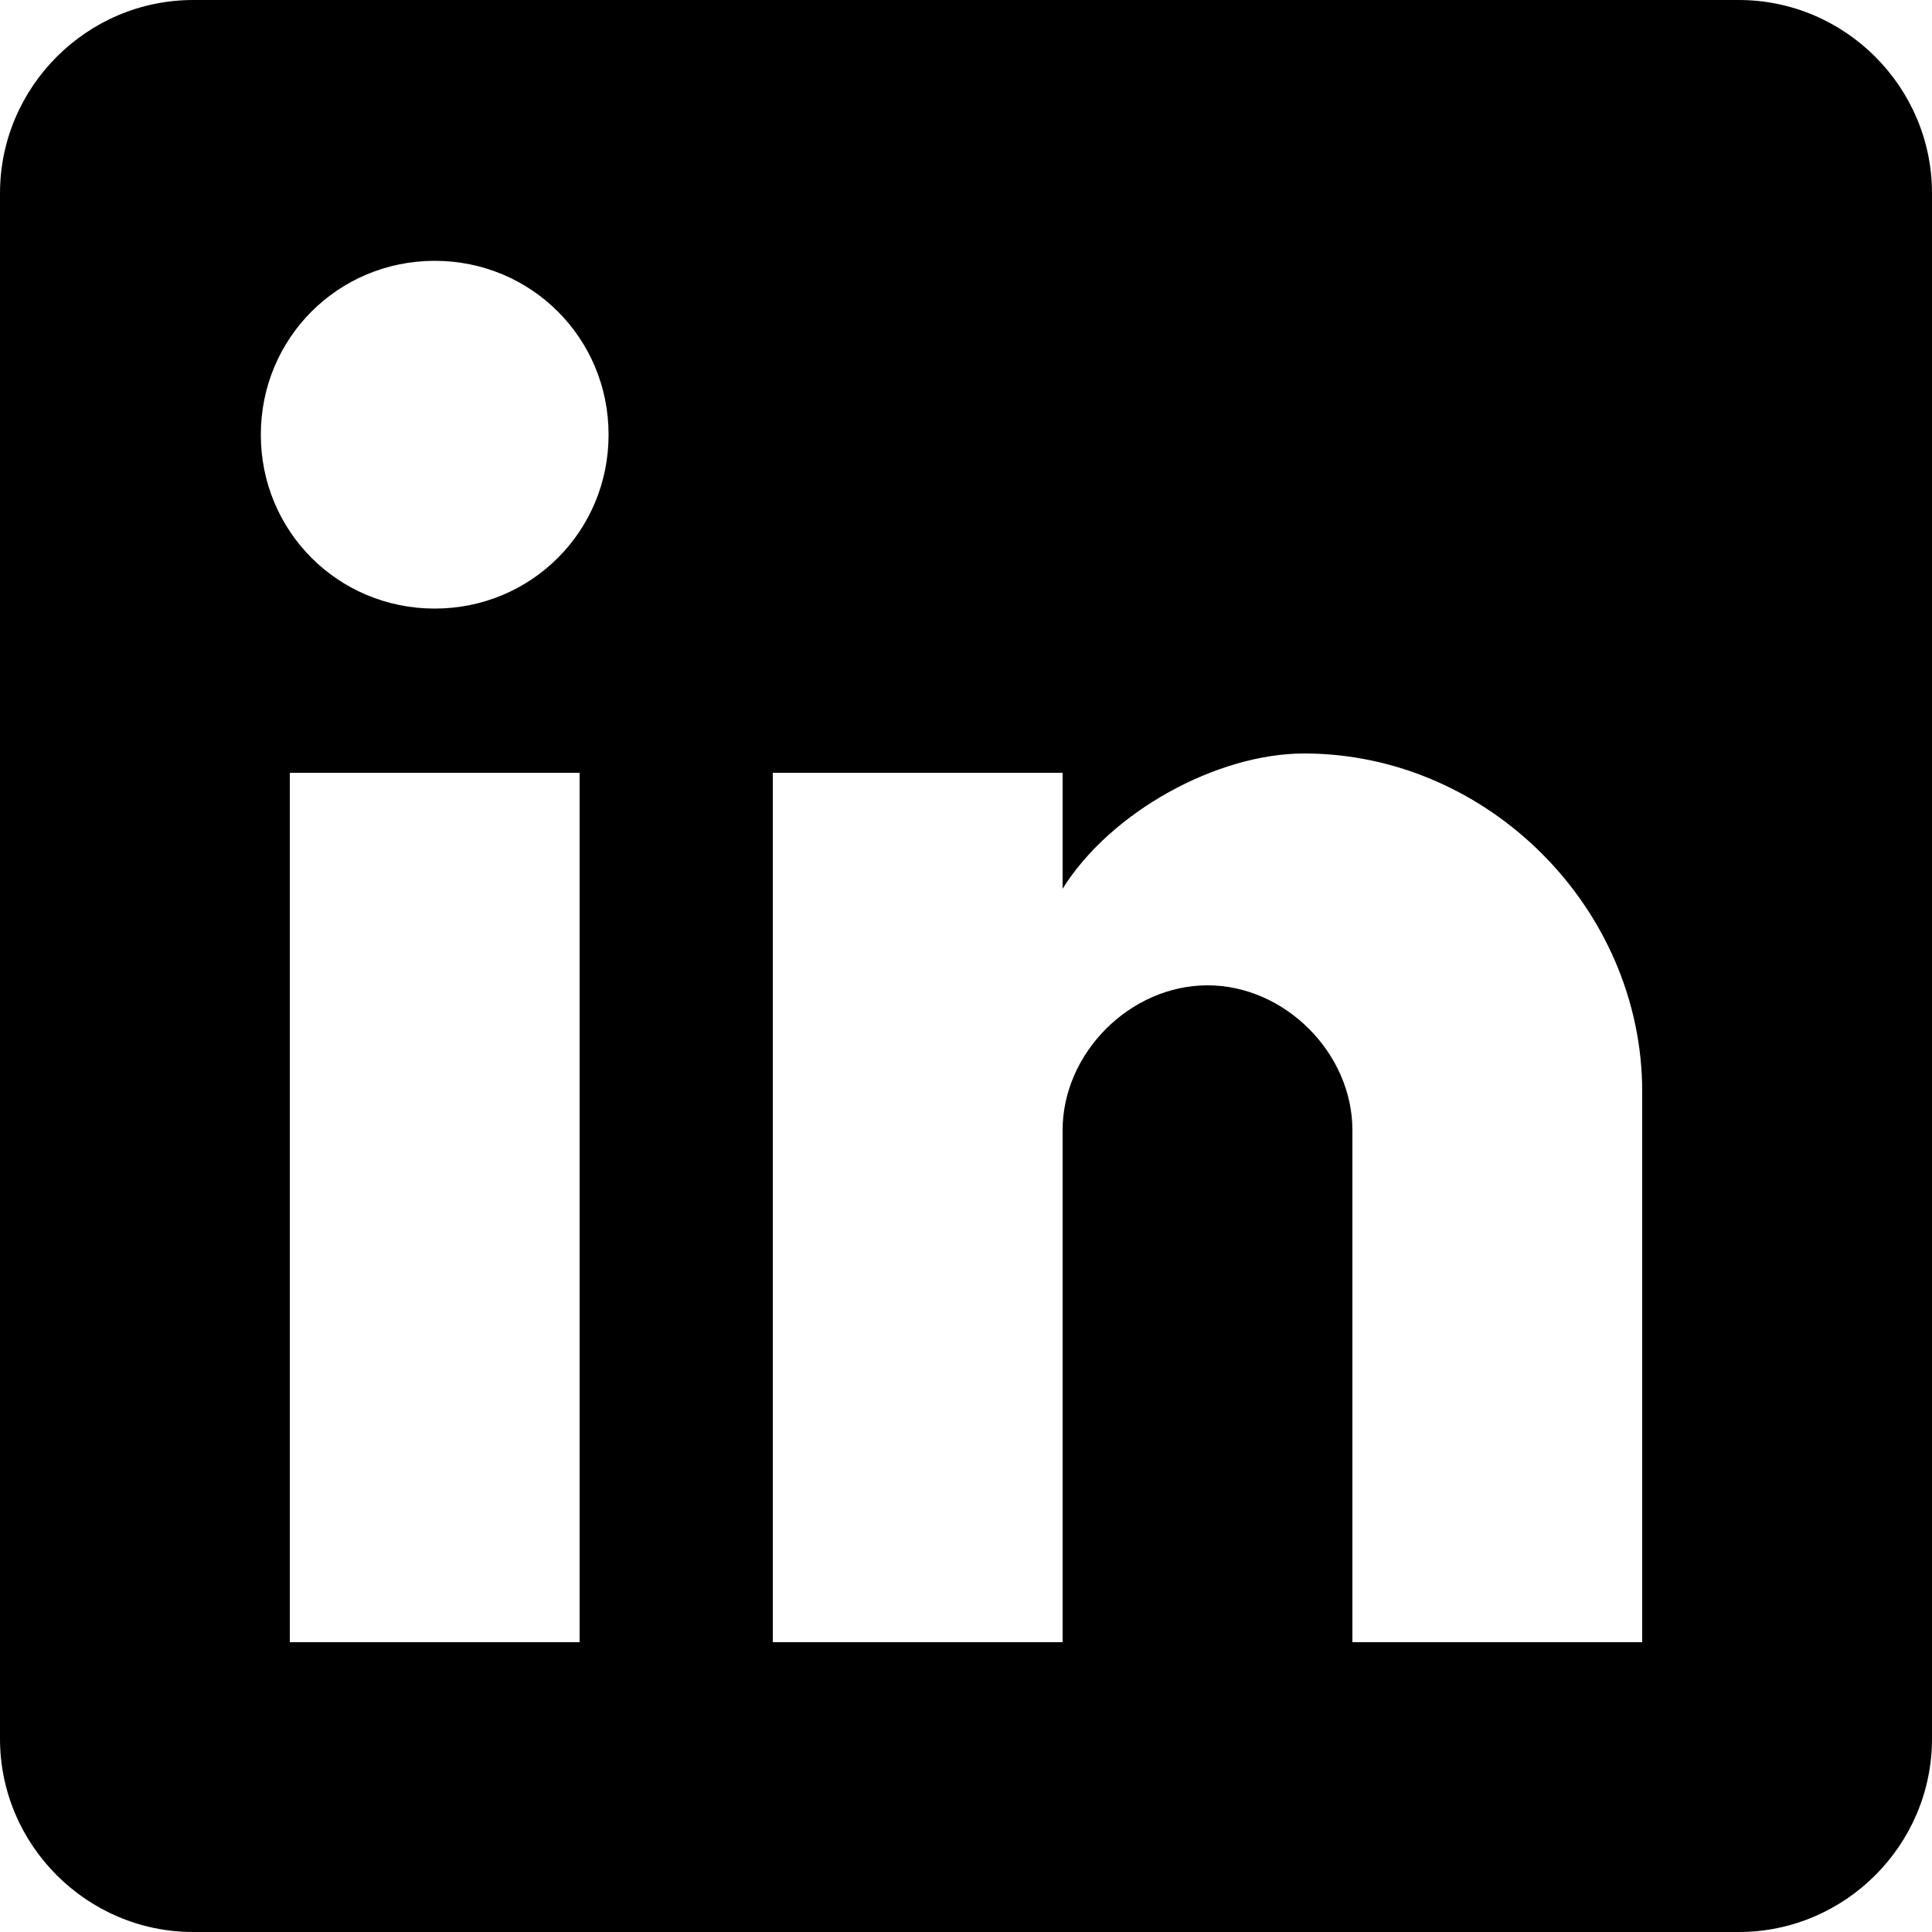
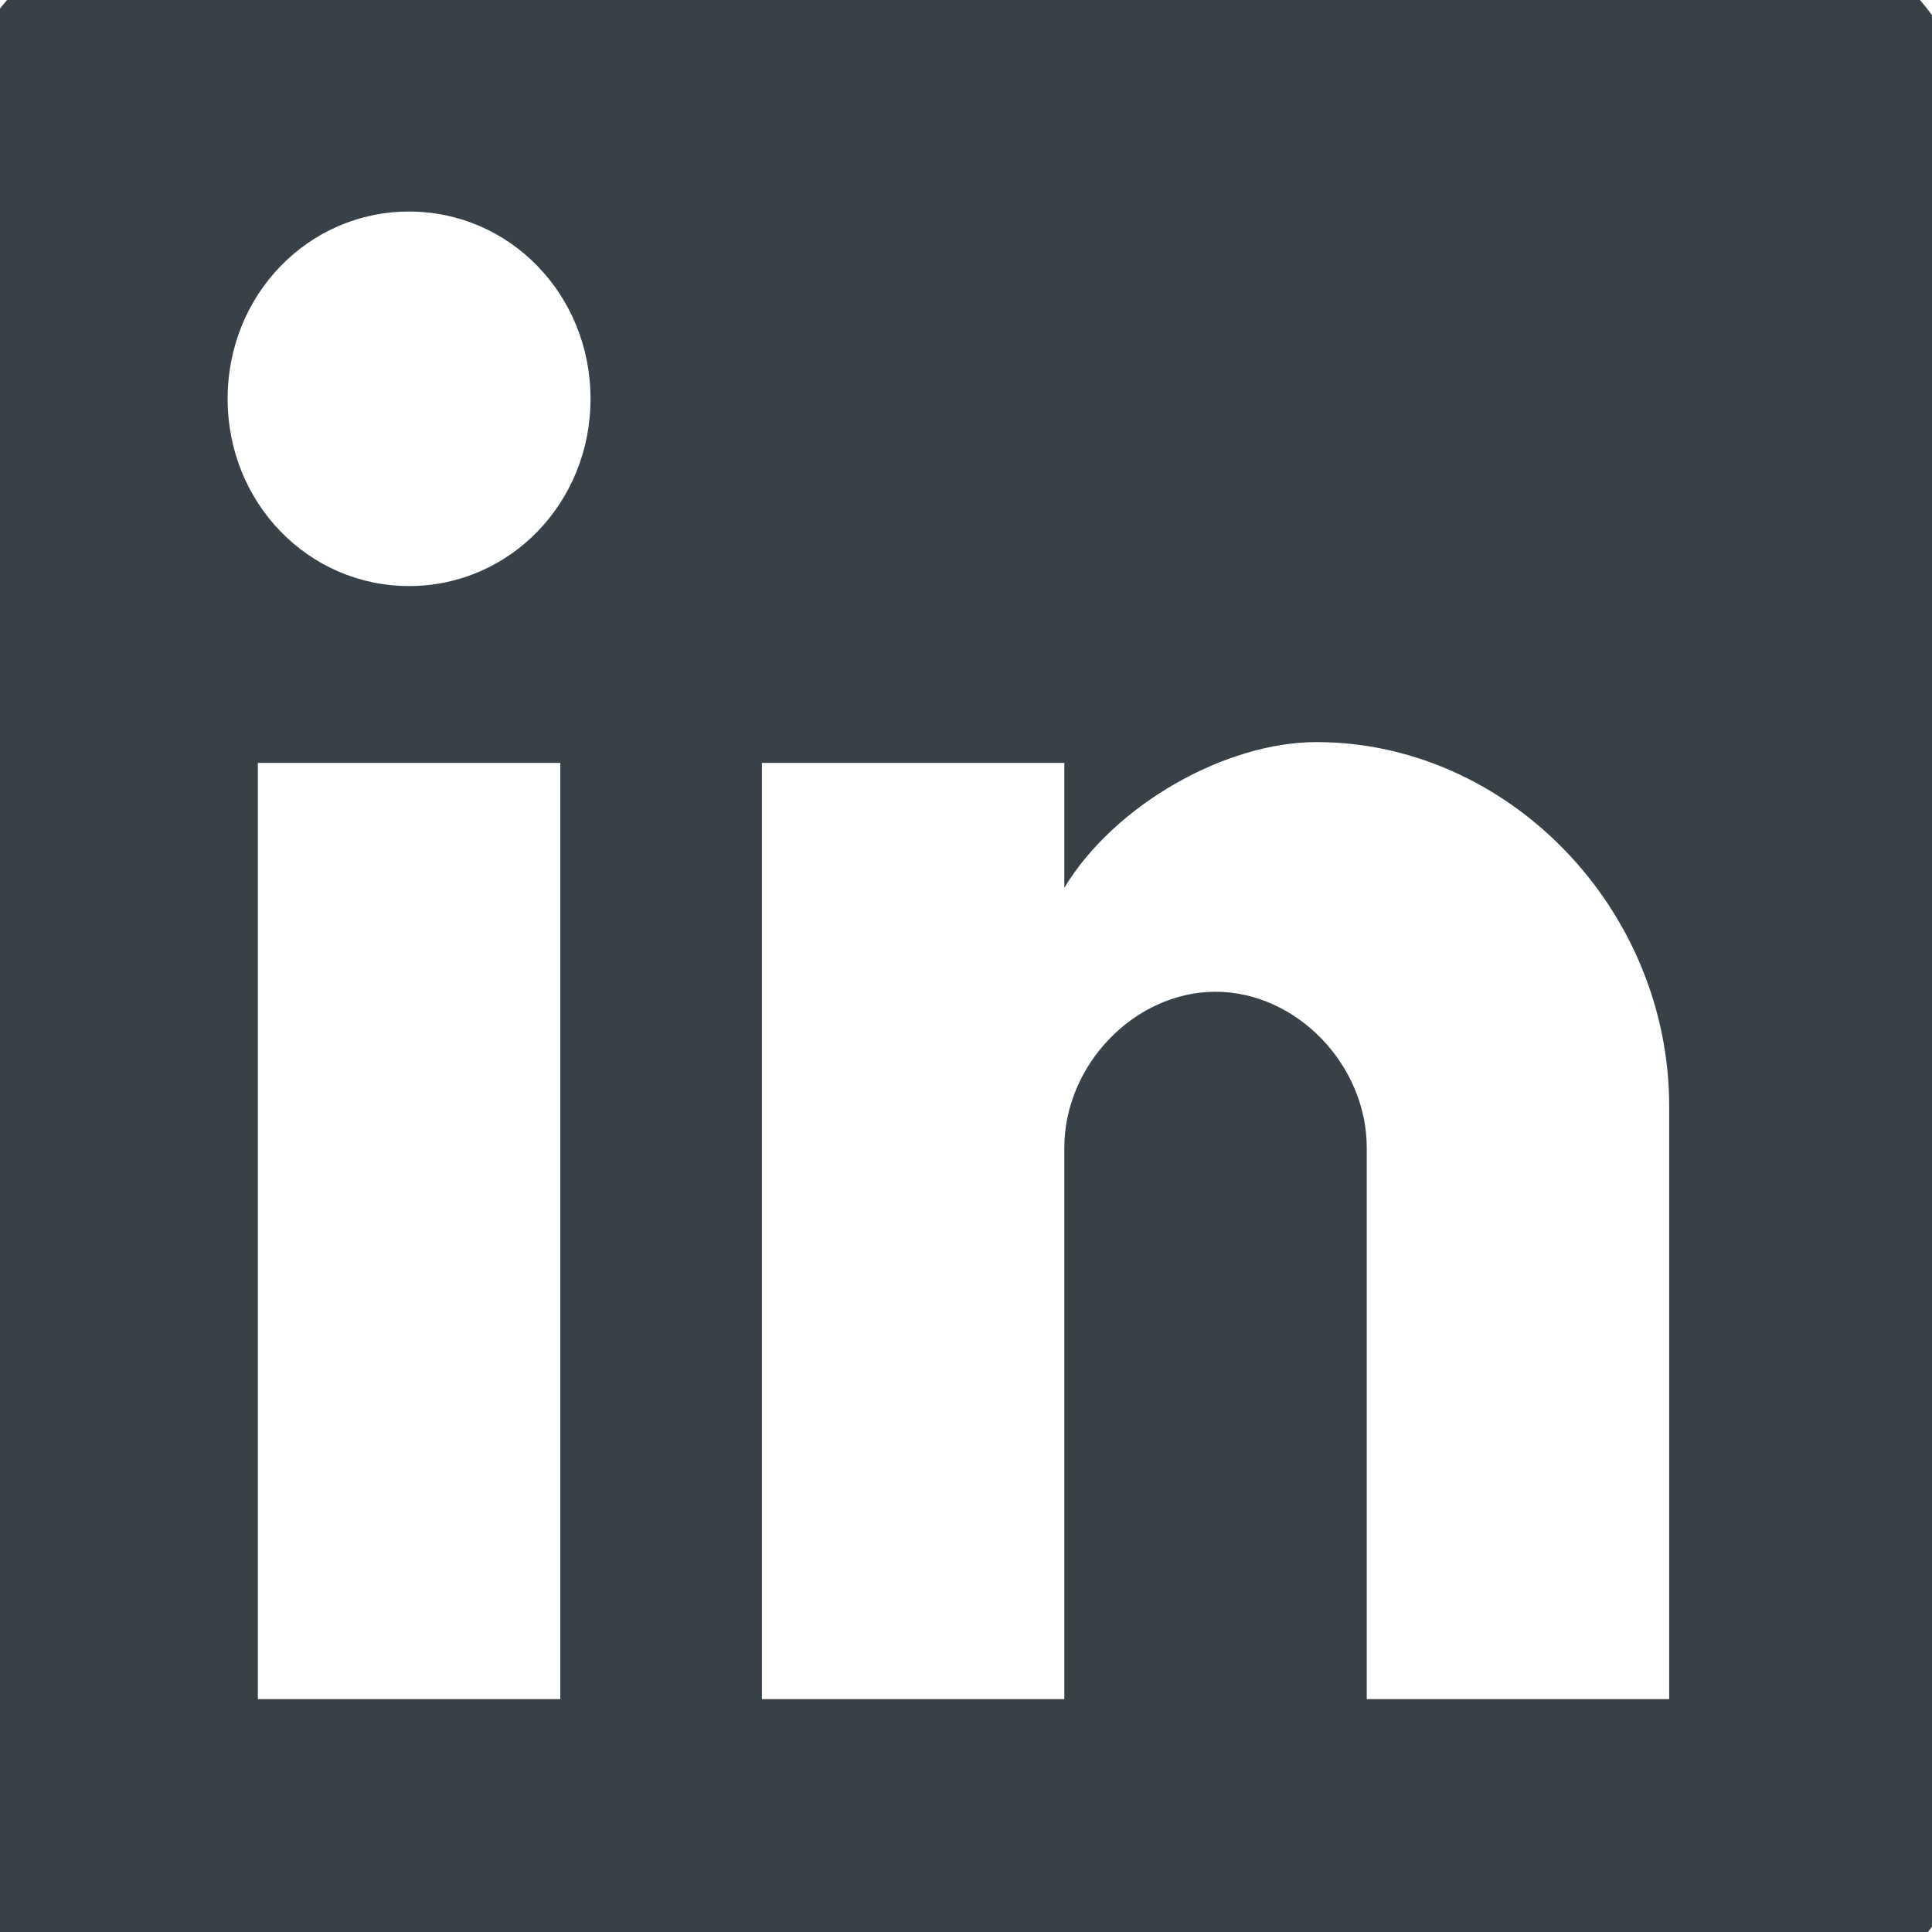
- <svg xmlns="http://www.w3.org/2000/svg" version="1.1" id="Capa_1" x="0px" y="0px" width="510px" height="510px" viewBox="0 0 510 510" style="enable-background:new 0 0 510 510;" xml:space="preserve">
-   <g>
-     <g id="post-linkedin">
-       <path d="M459,0H51C22.95,0,0,22.95,0,51v408c0,28.05,22.95,51,51,51h408c28.05,0,51-22.95,51-51V51C510,22.95,487.05,0,459,0z     M153,433.5H76.5V204H153V433.5z M114.75,160.65c-25.5,0-45.9-20.4-45.9-45.9s20.4-45.9,45.9-45.9s45.9,20.4,45.9,45.9    S140.25,160.65,114.75,160.65z M433.5,433.5H357V298.35c0-20.399-17.85-38.25-38.25-38.25s-38.25,17.851-38.25,38.25V433.5H204    V204h76.5v30.6c12.75-20.4,40.8-35.7,63.75-35.7c48.45,0,89.25,40.8,89.25,89.25V433.5z" />
+ <svg xmlns="http://www.w3.org/2000/svg" version="1.1" width="510" height="510" style="" xml:space="preserve">
+   <rect id="backgroundrect" width="100%" height="100%" x="0" y="0" fill="none" stroke="none" />
+   <g class="currentLayer" style="">
+     <g id="svg_1" class="selected" fill-opacity="1" fill="#384148">
+       <g id="post-linkedin" fill="#384148">
+         <path d="M467.235,-18.301 H41.458 C12.185,-18.301 -11.765,6.414 -11.765,36.621 v439.373 c0,30.207 23.95,54.922 53.222,54.922 h425.778 c29.272,0 53.222,-24.715 53.222,-54.922 V36.621 C520.458,6.414 496.508,-18.301 467.235,-18.301 zM147.902,448.533 H68.069 V201.386 H147.902 V448.533 zM107.985,154.702 c-26.611,0 -47.9,-21.969 -47.9,-49.429 s21.289,-49.429 47.9,-49.429 s47.9,21.969 47.9,49.429 S134.596,154.702 107.985,154.702 zM440.624,448.533 H360.791 V302.991 c0,-21.968 -18.628,-41.191 -39.917,-41.191 s-39.917,19.224 -39.917,41.191 V448.533 H201.124 V201.386 h79.833 v32.953 c13.306,-21.969 42.578,-38.445 66.528,-38.445 c50.561,0 93.139,43.937 93.139,96.113 V448.533 z" id="svg_2" fill="#384148" />
+       </g>
    </g>
+     <g id="svg_3">
+ </g>
+     <g id="svg_4">
+ </g>
+     <g id="svg_5">
+ </g>
+     <g id="svg_6">
+ </g>
+     <g id="svg_7">
+ </g>
+     <g id="svg_8">
+ </g>
+     <g id="svg_9">
+ </g>
+     <g id="svg_10">
+ </g>
+     <g id="svg_11">
+ </g>
+     <g id="svg_12">
+ </g>
+     <g id="svg_13">
+ </g>
+     <g id="svg_14">
+ </g>
+     <g id="svg_15">
+ </g>
+     <g id="svg_16">
+ </g>
+     <g id="svg_17">
+ </g>
  </g>
-   <g>
- </g>
-   <g>
- </g>
-   <g>
- </g>
-   <g>
- </g>
-   <g>
- </g>
-   <g>
- </g>
-   <g>
- </g>
-   <g>
- </g>
-   <g>
- </g>
-   <g>
- </g>
-   <g>
- </g>
-   <g>
- </g>
-   <g>
- </g>
-   <g>
- </g>
-   <g>
- </g>
</svg>
